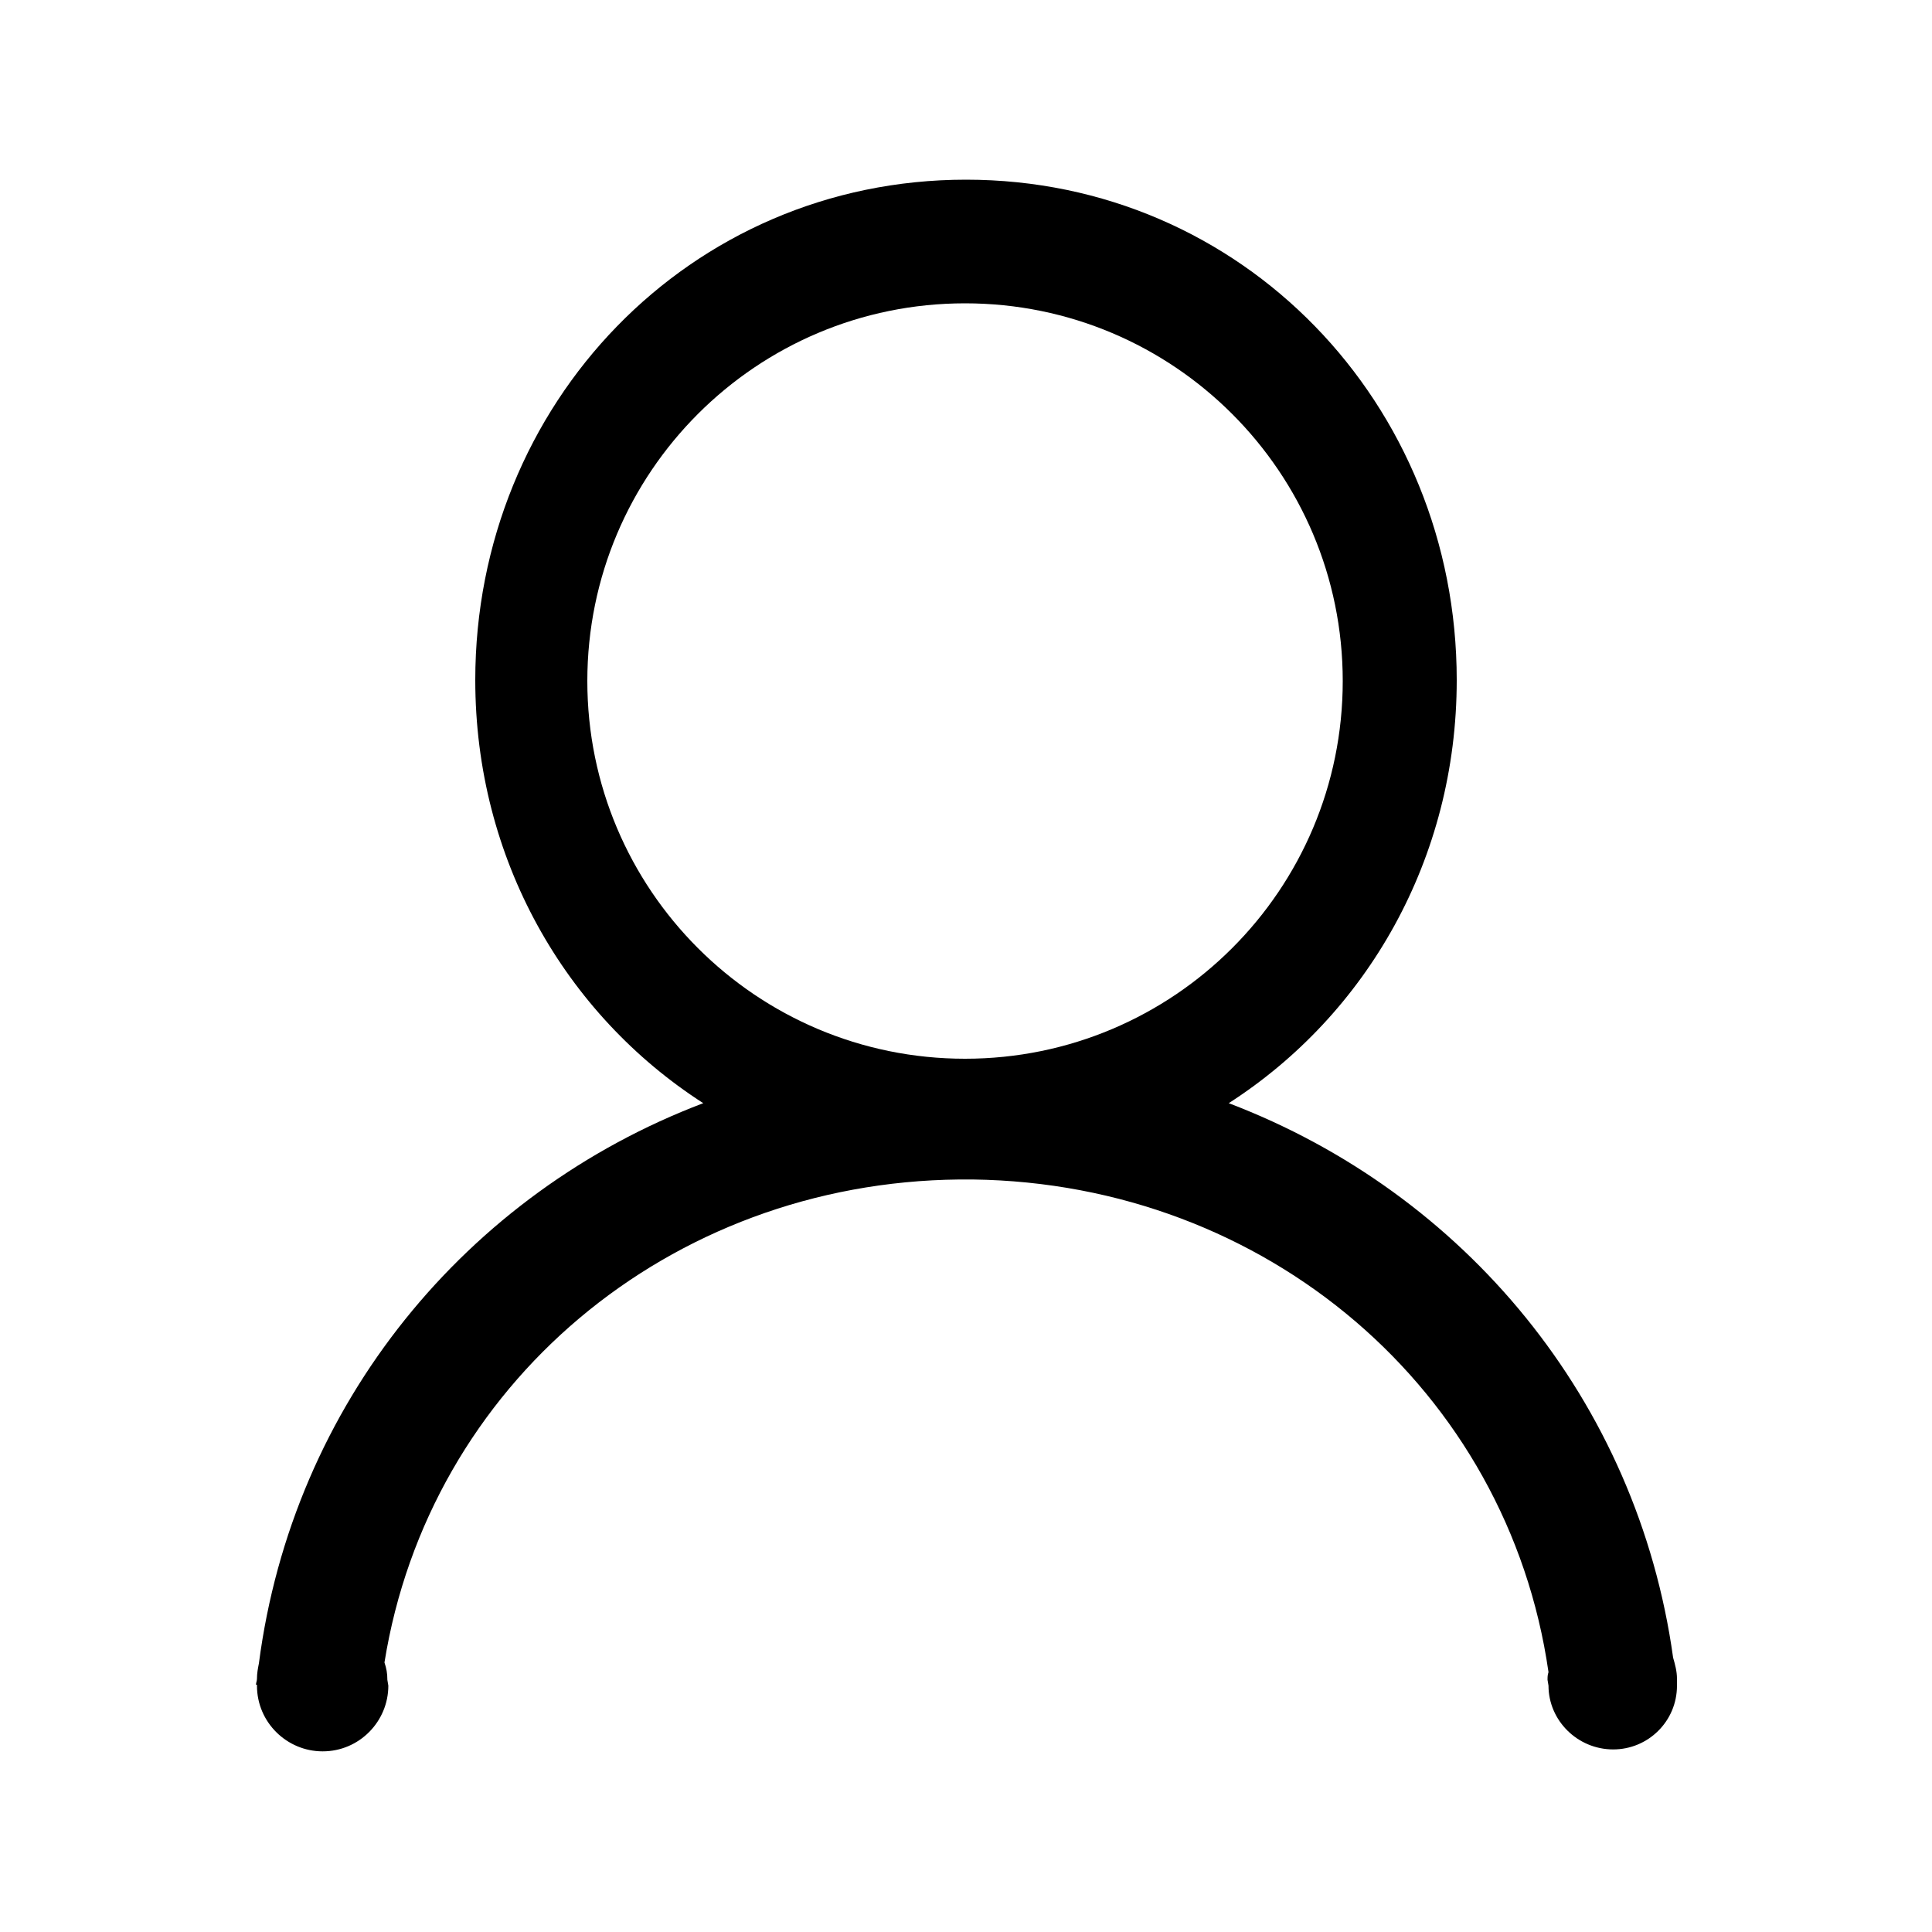
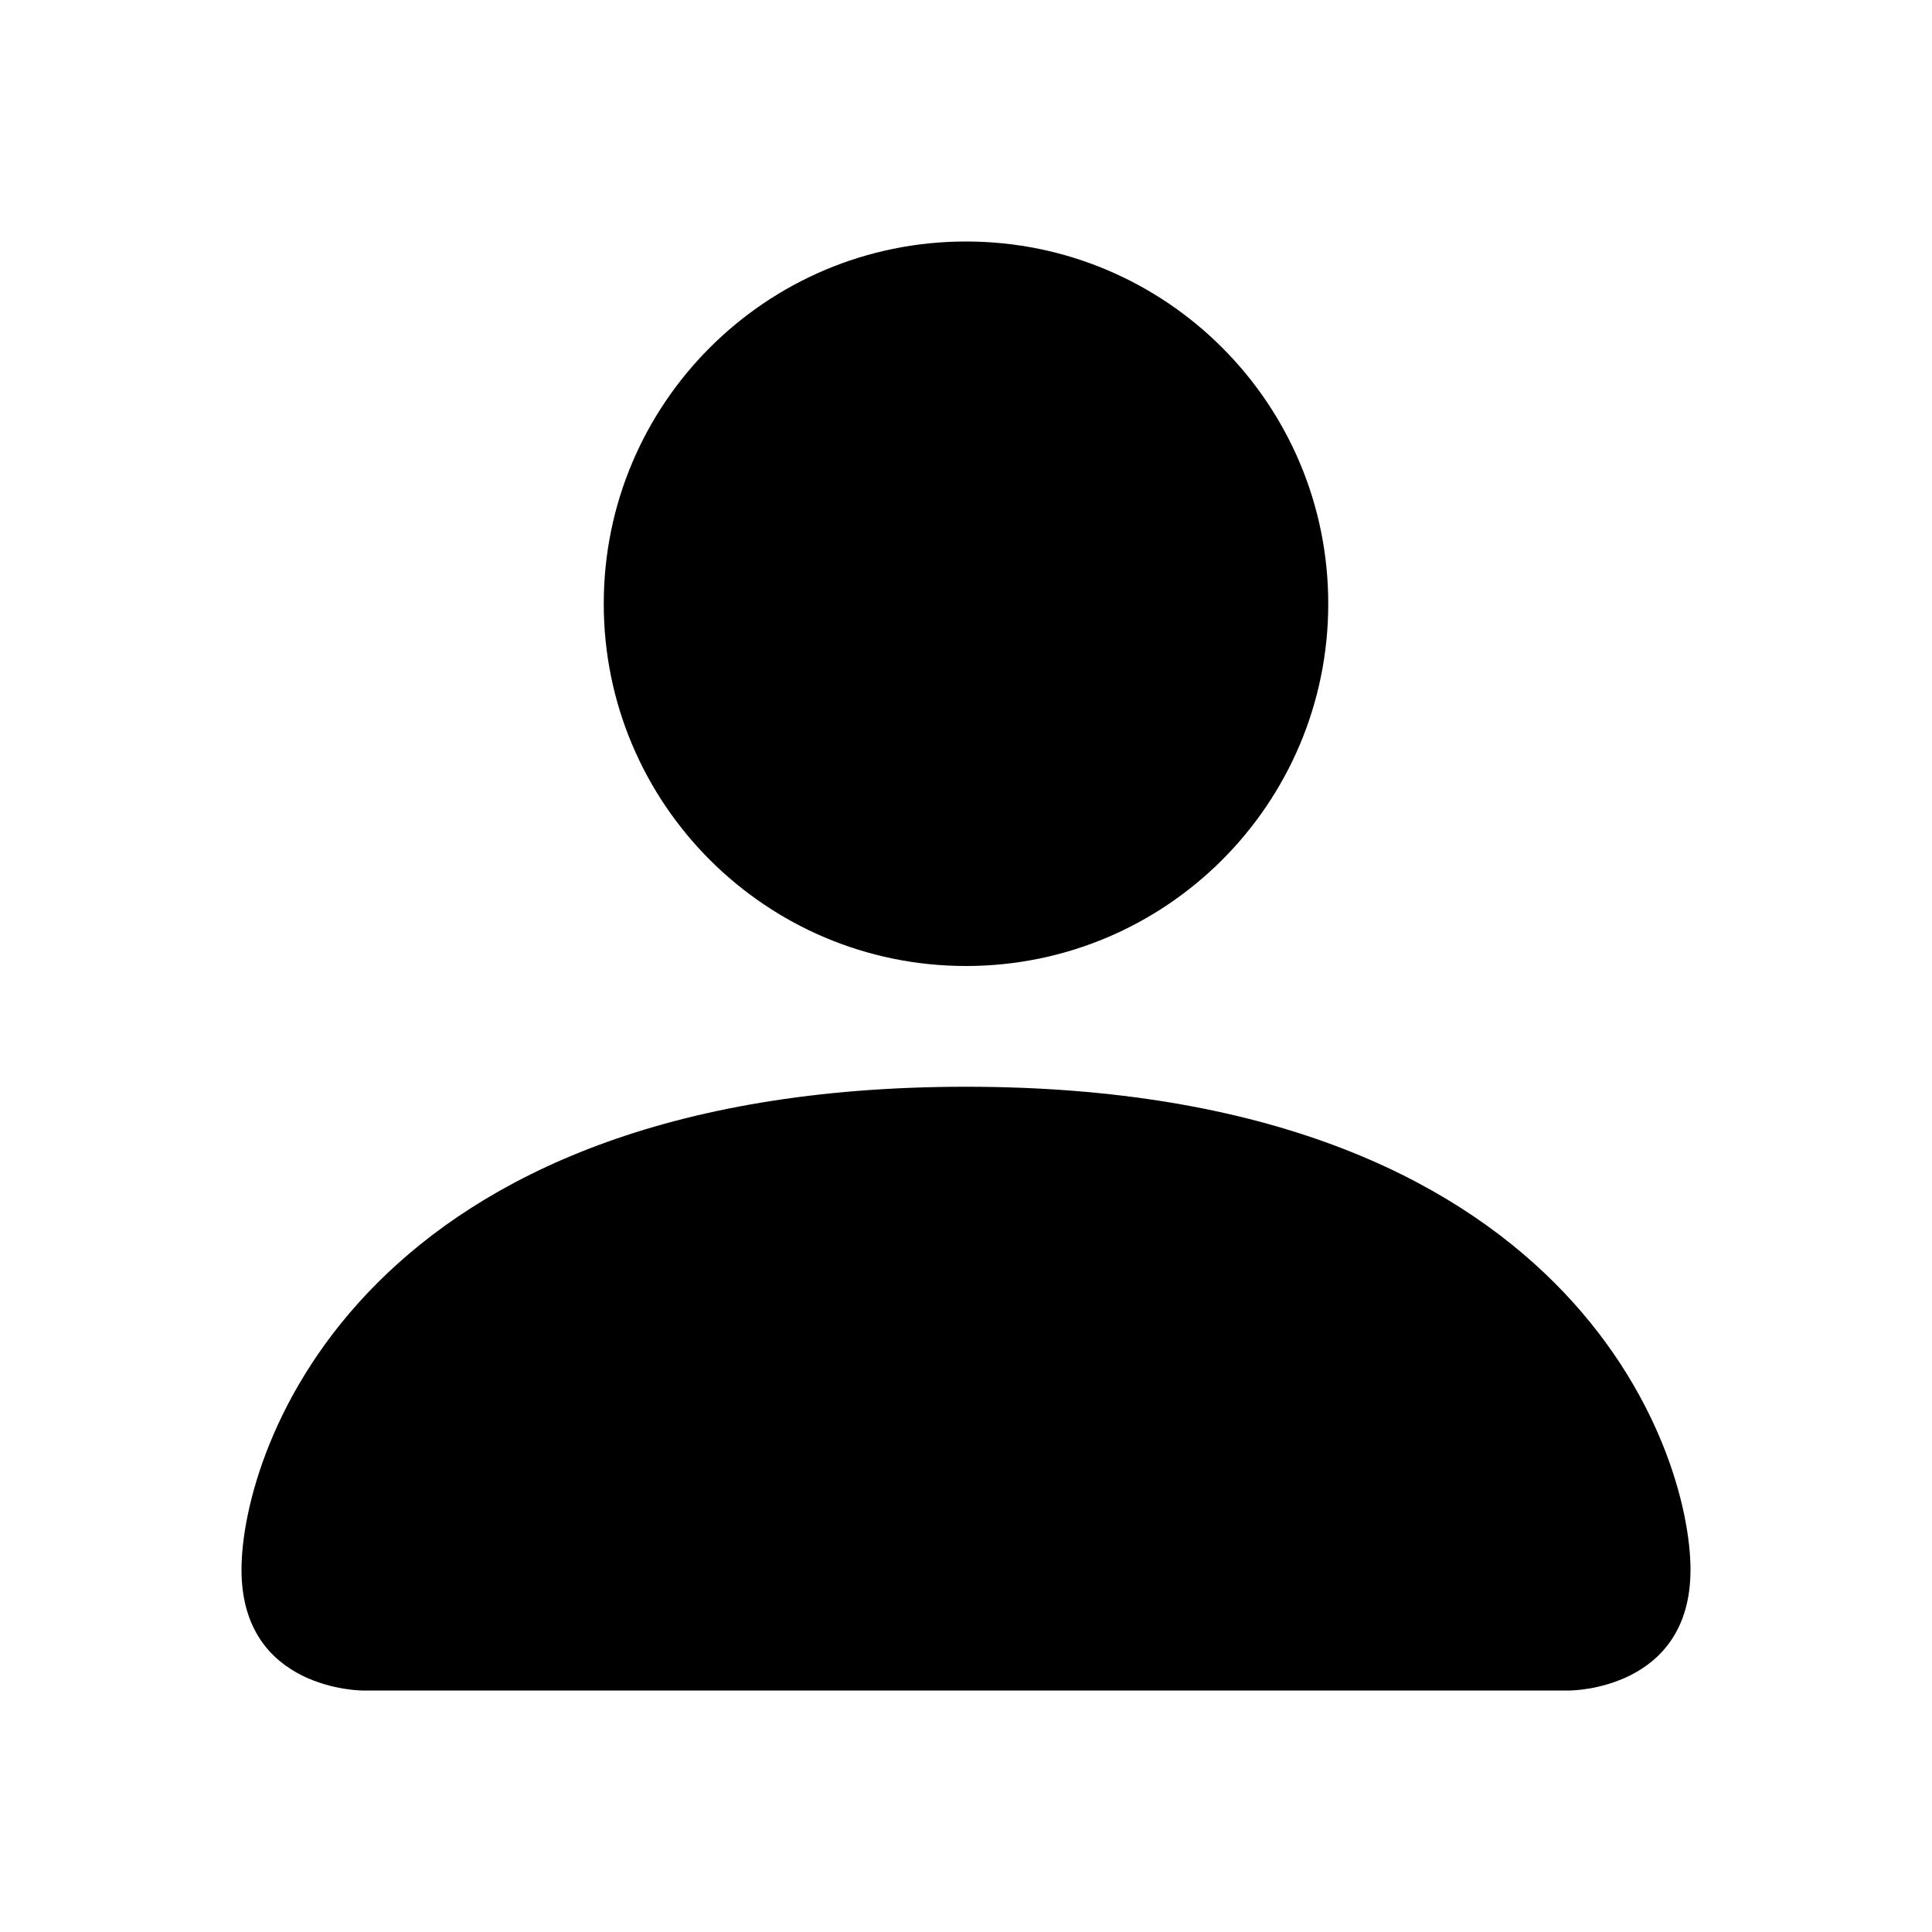
- <svg xmlns="http://www.w3.org/2000/svg" t="1768749782843" class="icon" viewBox="0 0 1024 1024" version="1.1" p-id="7244" fill="currentColor">
-   <path d="M888.832 893.44c0 18.944-15.36 33.792-33.792 33.792-18.944 0-34.304-15.36-34.304-33.792l-0.512-3.072c0-1.536 0-2.56 0.512-4.096-21.504-149.504-149.504-259.072-305.152-261.12h-7.168c-154.112 1.536-281.088 109.056-304.64 256 1.024 3.072 1.536 5.632 1.536 9.216l0.512 3.072c0 18.944-15.36 34.816-34.816 34.816-18.944 0-34.816-15.36-34.816-34.816v-0.512h-0.512c0-1.024 0.512-2.048 0.512-3.072 0-3.072 0.512-5.632 1.024-8.192 17.92-137.728 110.08-249.344 235.52-296.96-73.216-47.104-120.832-129.536-120.832-224.256 0-146.432 113.664-265.216 260.096-265.216 146.432 0 260.096 118.784 260.096 265.216 0 94.72-47.616 177.152-120.832 224.256 124.928 47.616 216.576 157.696 235.52 293.888 1.024 3.584 2.048 7.168 2.048 11.264v3.584zM711.68 360.96c0-110.592-89.6-200.192-200.192-200.192S311.296 250.368 311.296 360.96s89.6 200.192 200.192 200.192S711.68 471.552 711.68 360.96z" p-id="7245" fill="currentColor" />
+ <svg xmlns="http://www.w3.org/2000/svg" fill="currentColor" class="bi bi-person-fill" viewBox="0 0 16 16">
+   <path d="M3 14s-1 0-1-1 1-4 6-4 6 3 6 4-1 1-1 1H3zm5-6a3 3 0 1 0 0-6 3 3 0 0 0 0 6z" />
</svg>
